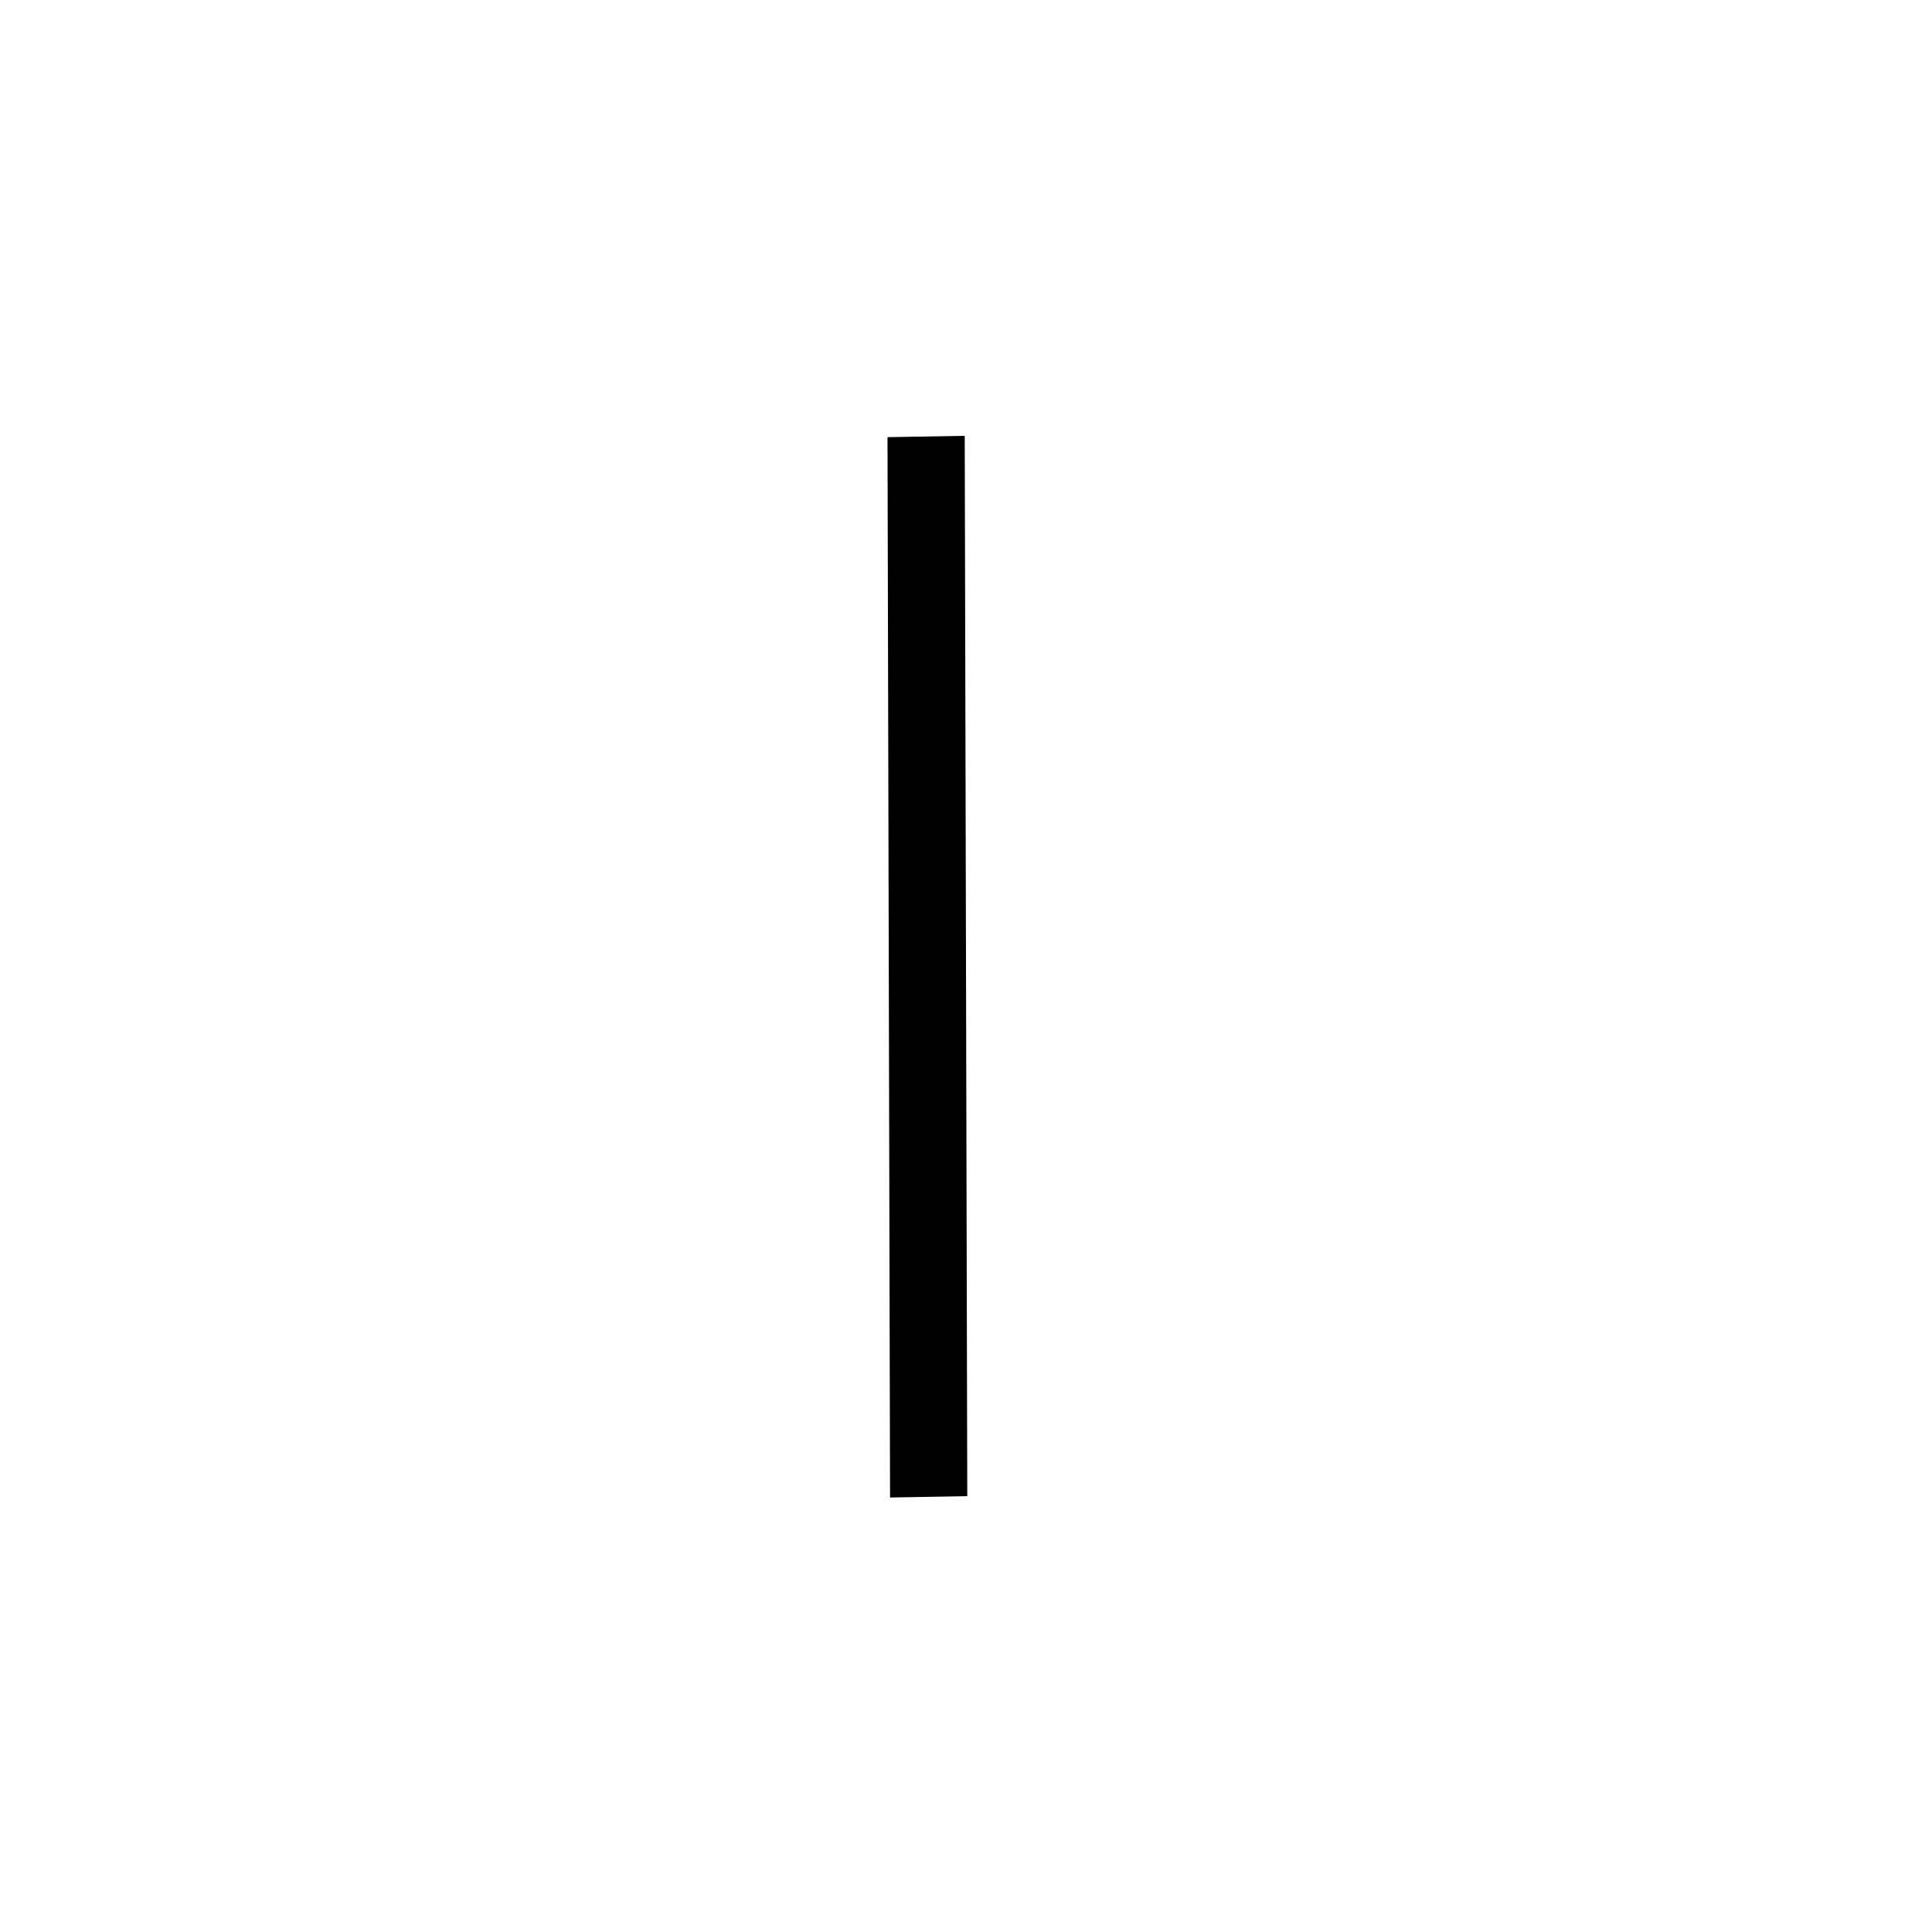
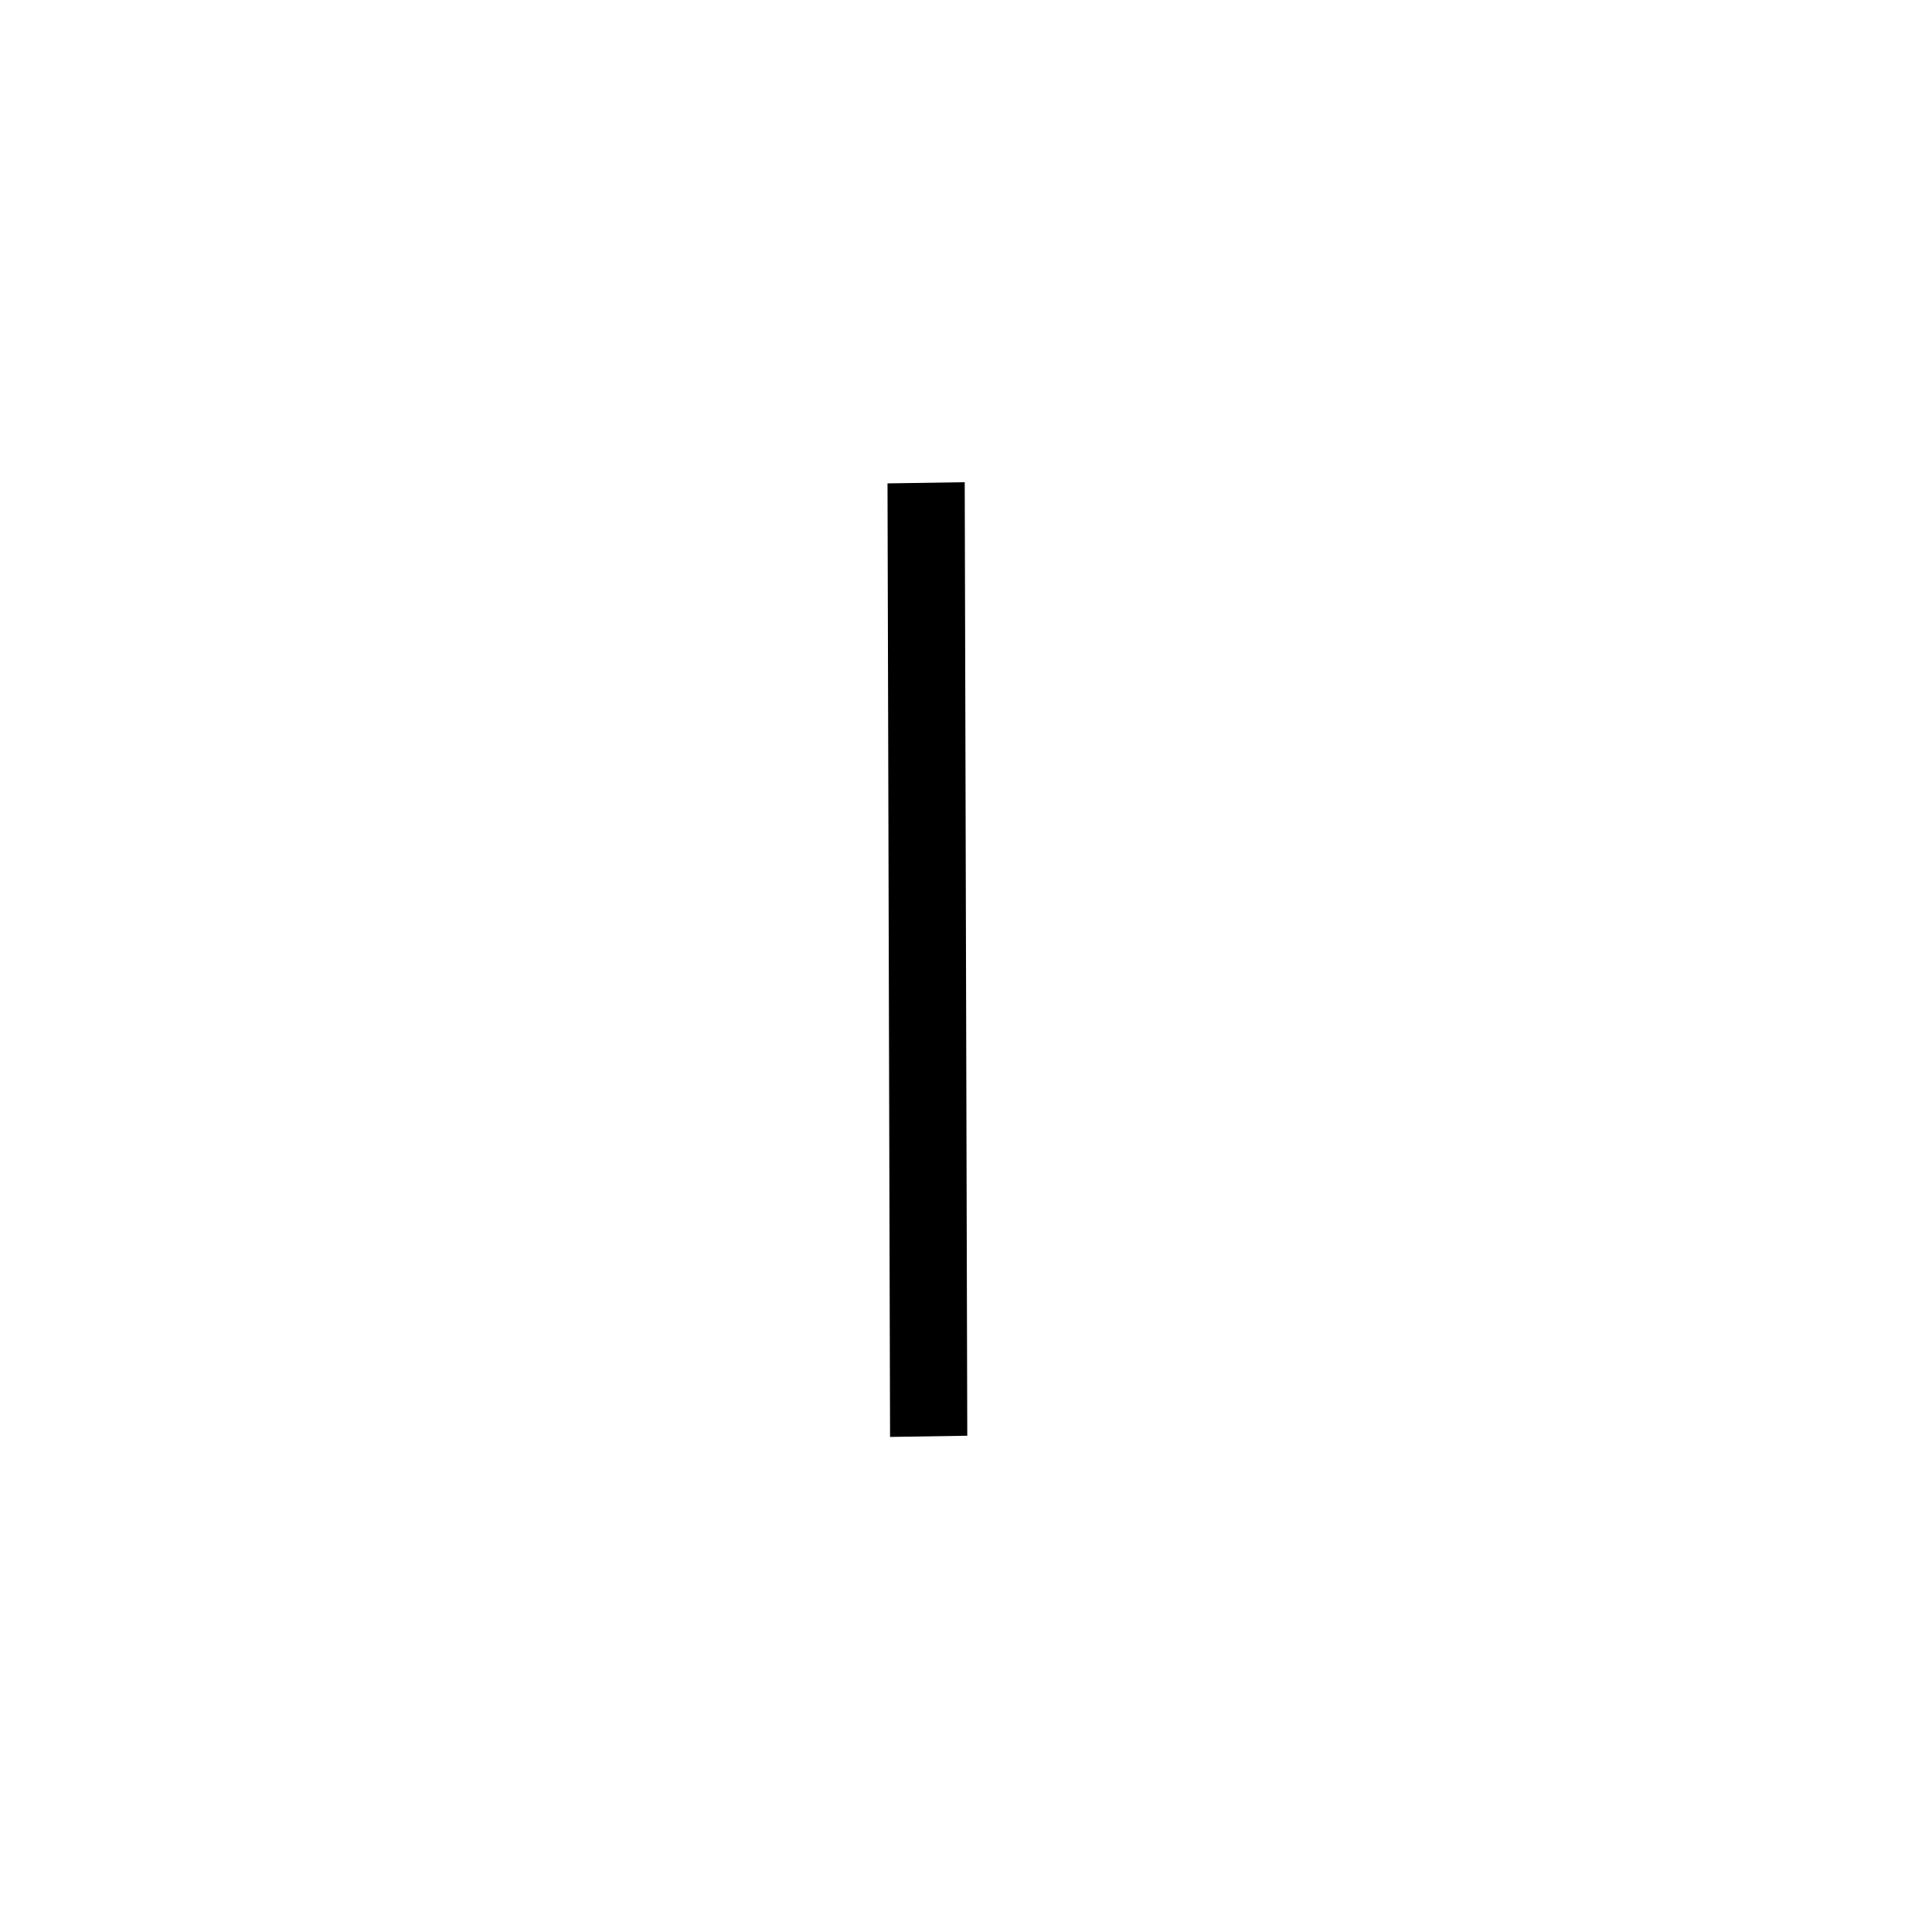
<svg xmlns="http://www.w3.org/2000/svg" width="1000" height="1000" viewBox="0 0 264.583 264.583" version="1.1" id="svg1">
  <defs id="defs1" />
-   <rect style="fill:#000000;stroke-width:4.966" id="rect2" width="10.577" height="145.212" x="121.411" y="61.948" transform="matrix(0.9998531,-0.01713715,0.00240271,0.9999971,0,0)" />
+   <rect style="fill:#000000;stroke-width:4.709" id="rect2" width="10.576" height="130.585" x="121.375" y="68.07" transform="matrix(0.9998812,-0.01541142,0.00267183,0.9999964,0,0)" />
</svg>
